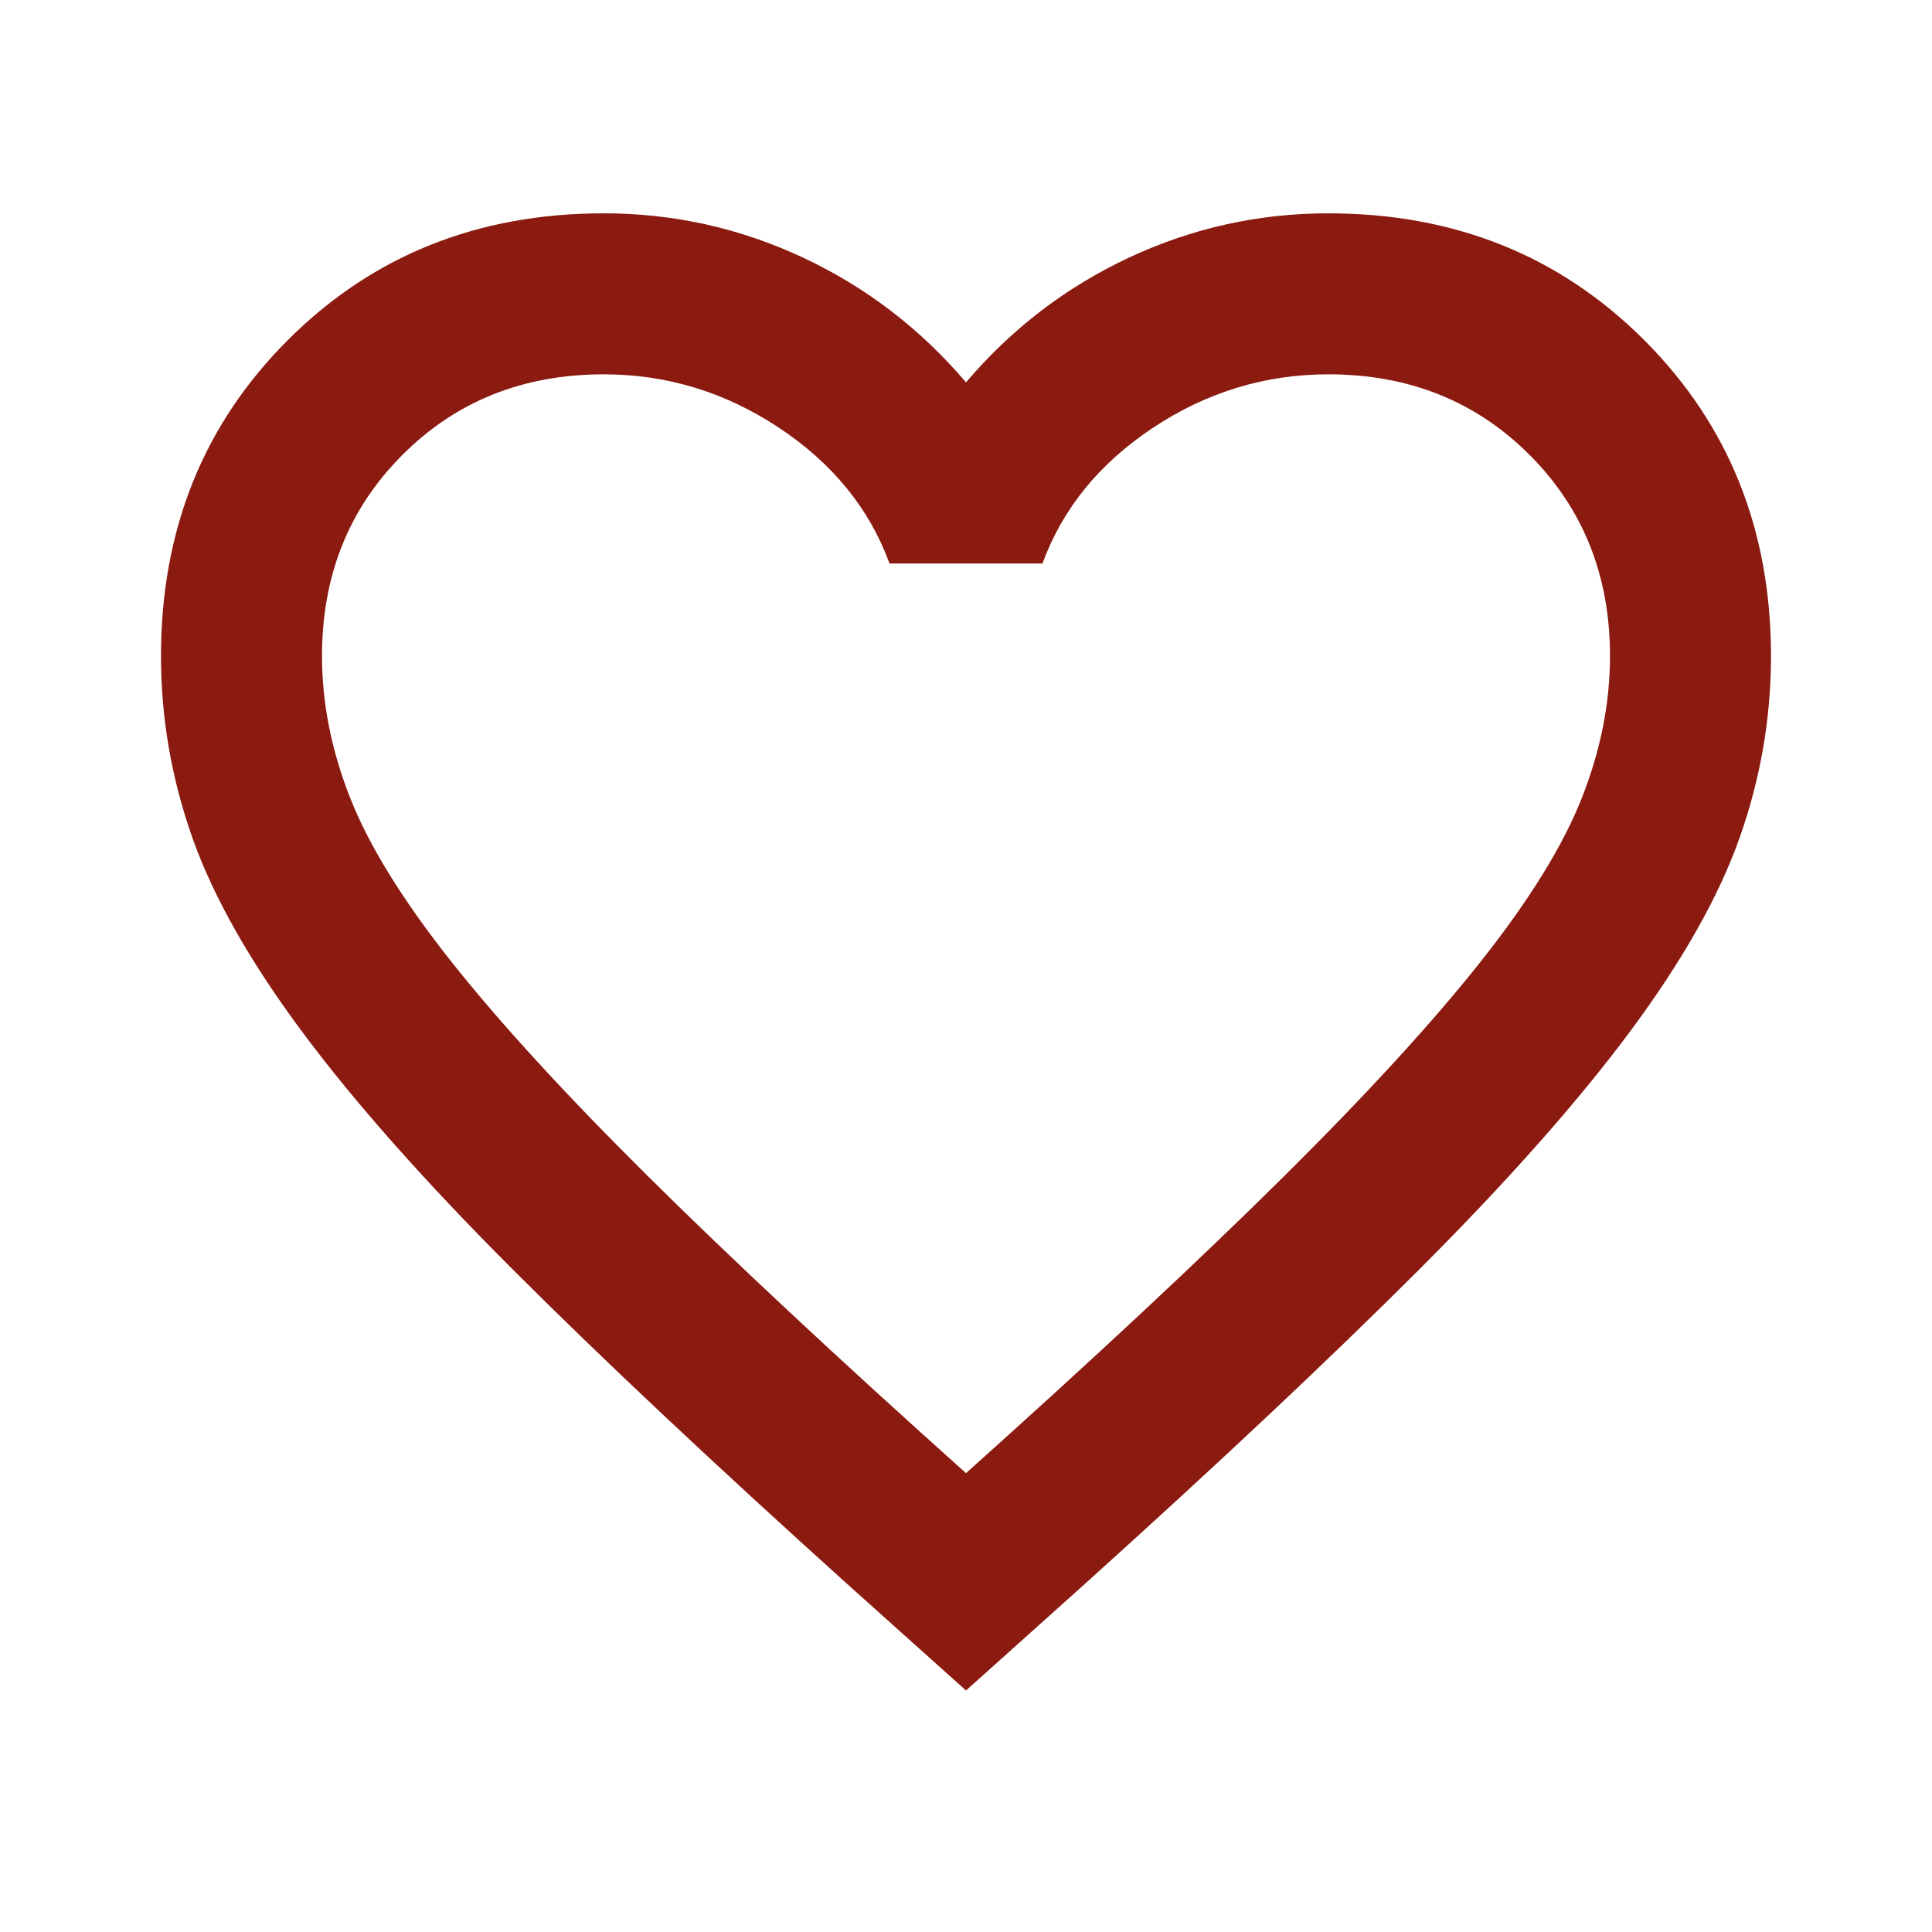
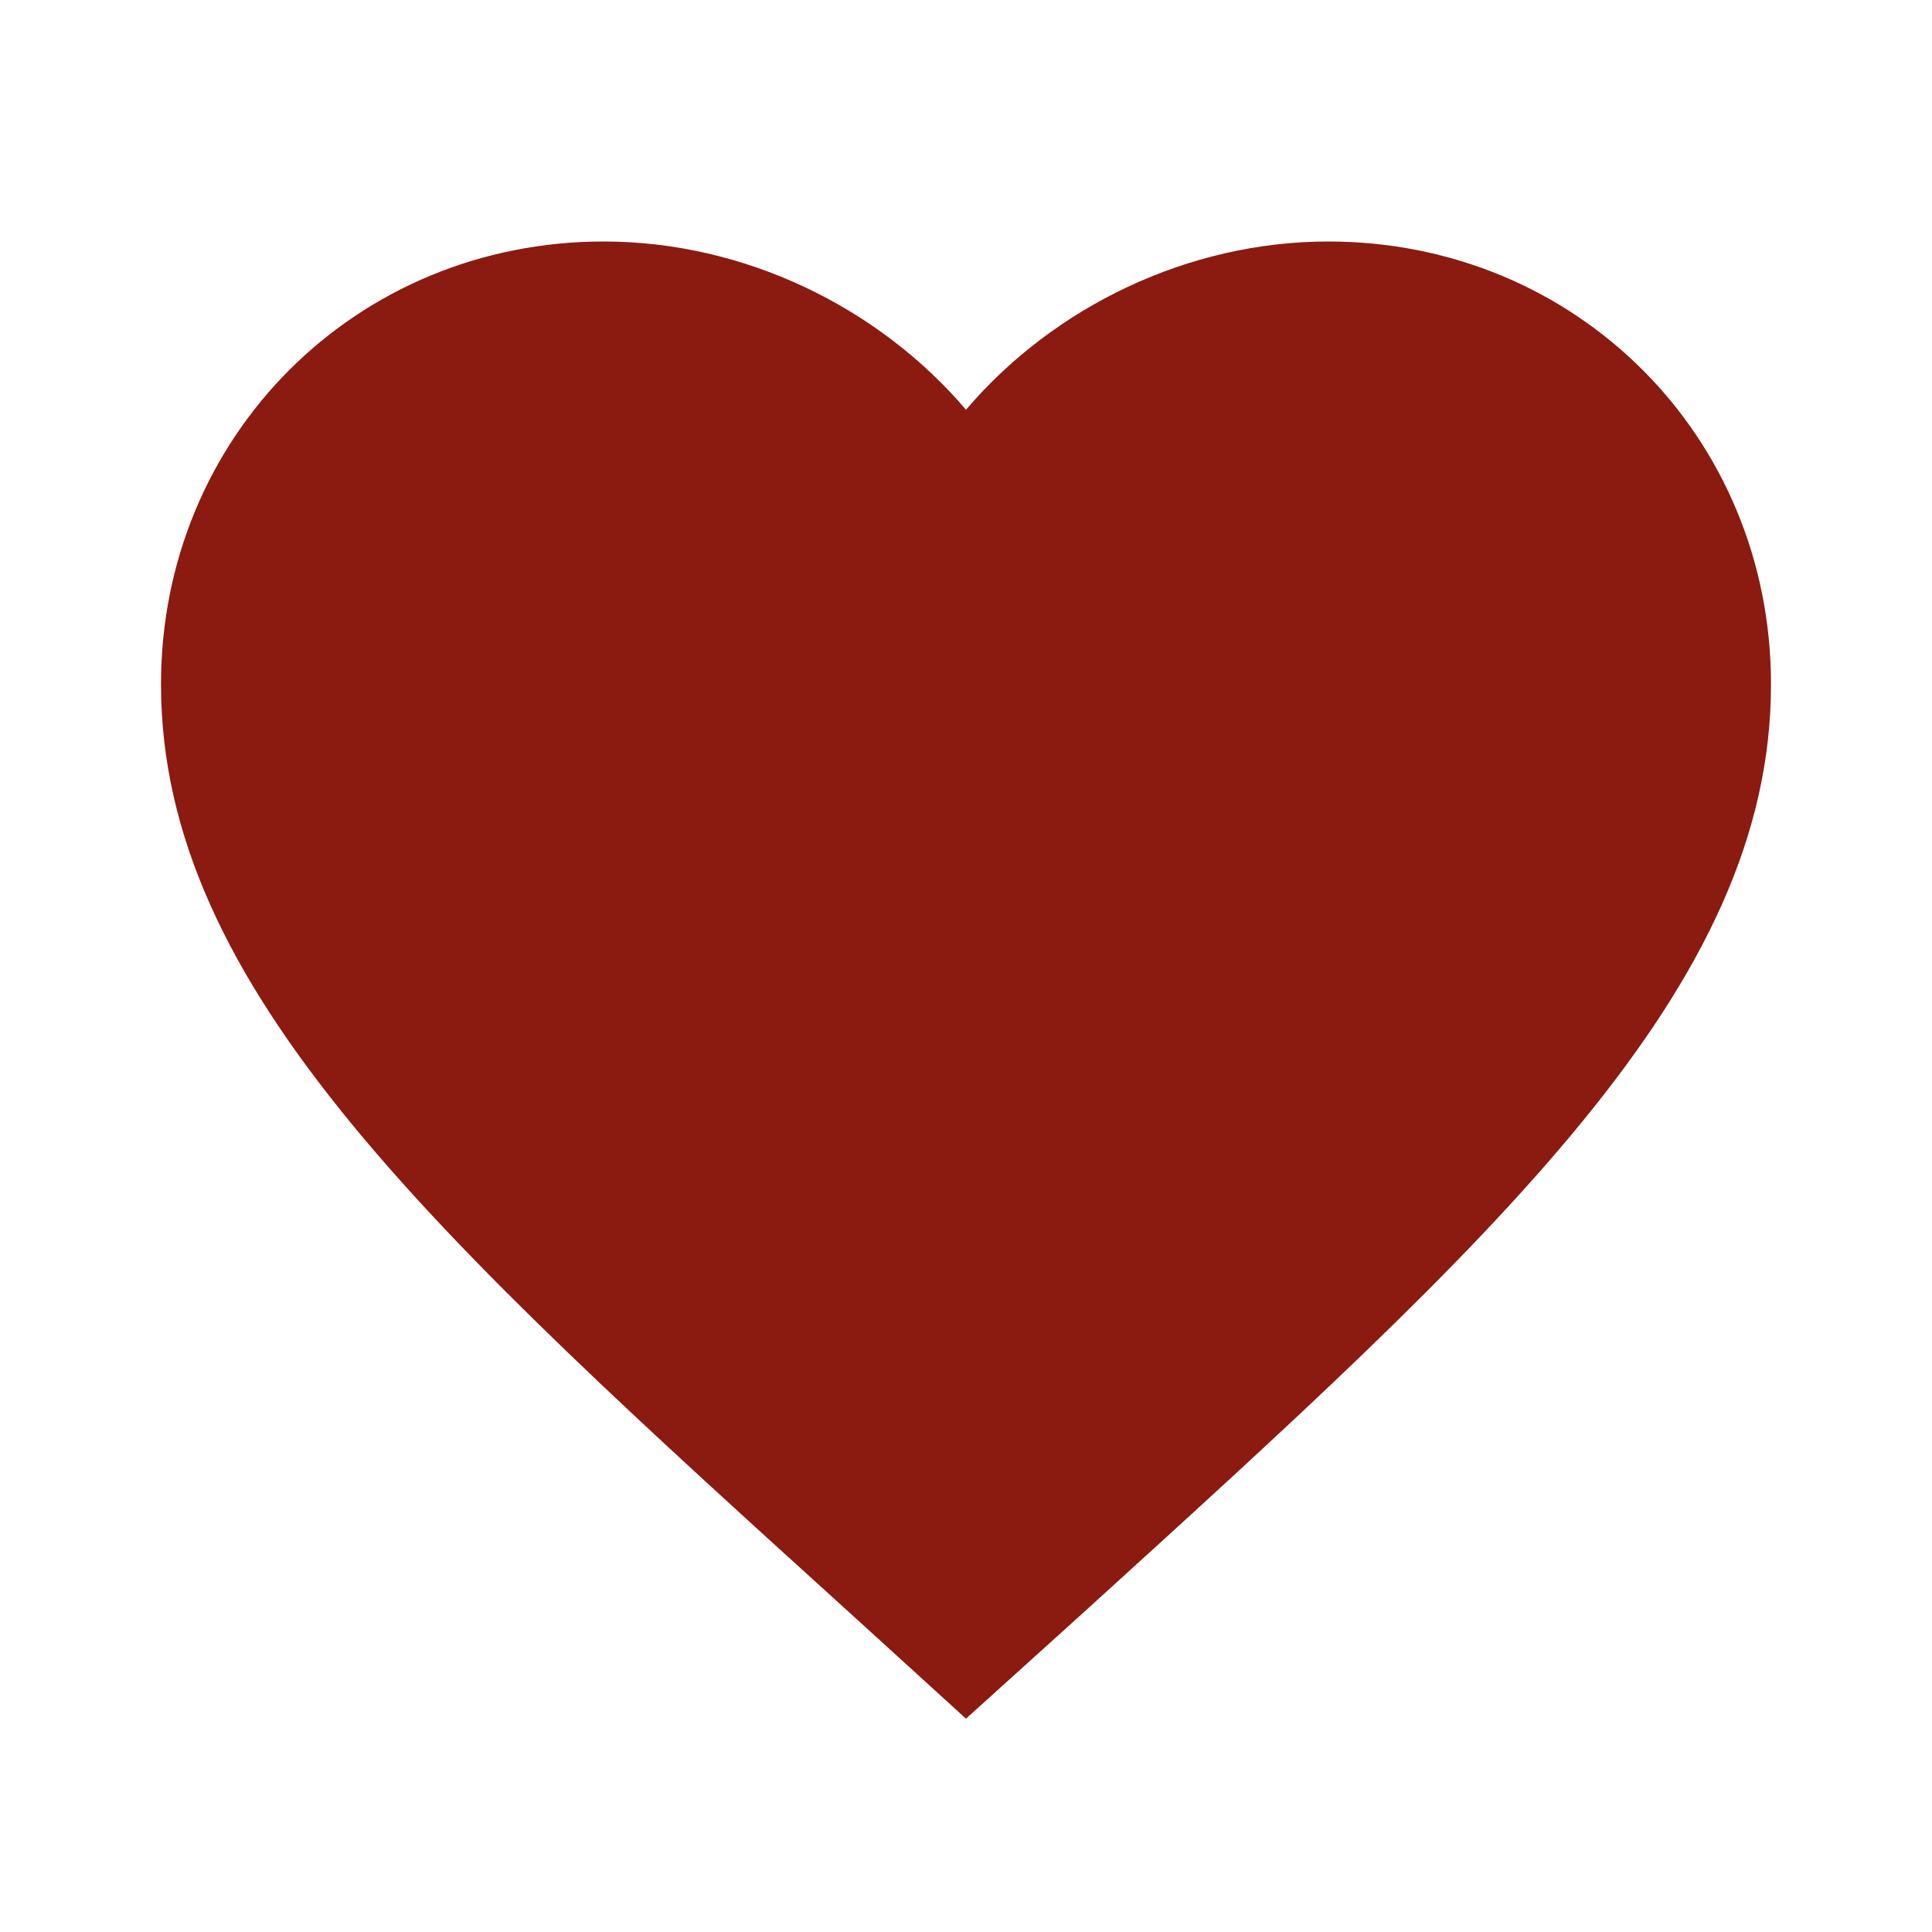
- <svg xmlns="http://www.w3.org/2000/svg" height="24px" viewBox="0 -960 960 960" width="24px" fill="#8B1A10">
-   <path d="m480-120-58-52q-101-91-167-157T150-447.5Q111-500 95.5-544T80-634q0-94 63-157t157-63q52 0 99 22t81 62q34-40 81-62t99-22q94 0 157 63t63 157q0 46-15.5 90T810-447.5Q771-395 705-329T538-172l-58 52Zm0-108q96-86 158-147.5t98-107q36-45.5 50-81t14-70.5q0-60-40-100t-100-40q-47 0-87 26.5T518-680h-76q-15-41-55-67.5T300-774q-60 0-100 40t-40 100q0 35 14 70.5t50 81q36 45.5 98 107T480-228Zm0-273Z" />
+ <svg xmlns="http://www.w3.org/2000/svg" height="24px" viewBox="0 0 24 24" width="24px" fill="#8B1A10">
+   <path d="M0 0h24v24H0V0z" fill="none" />
+   <path d="M12 21.35l-1.45-1.32C5.4 15.36 2 12.28 2 8.5 2 5.42 4.42 3 7.5 3c1.74 0 3.41.81 4.5 2.09C13.09 3.81 14.76 3 16.5 3 19.58 3 22 5.42 22 8.5c0 3.78-3.4 6.86-8.55 11.54L12 21.35z" />
</svg>
